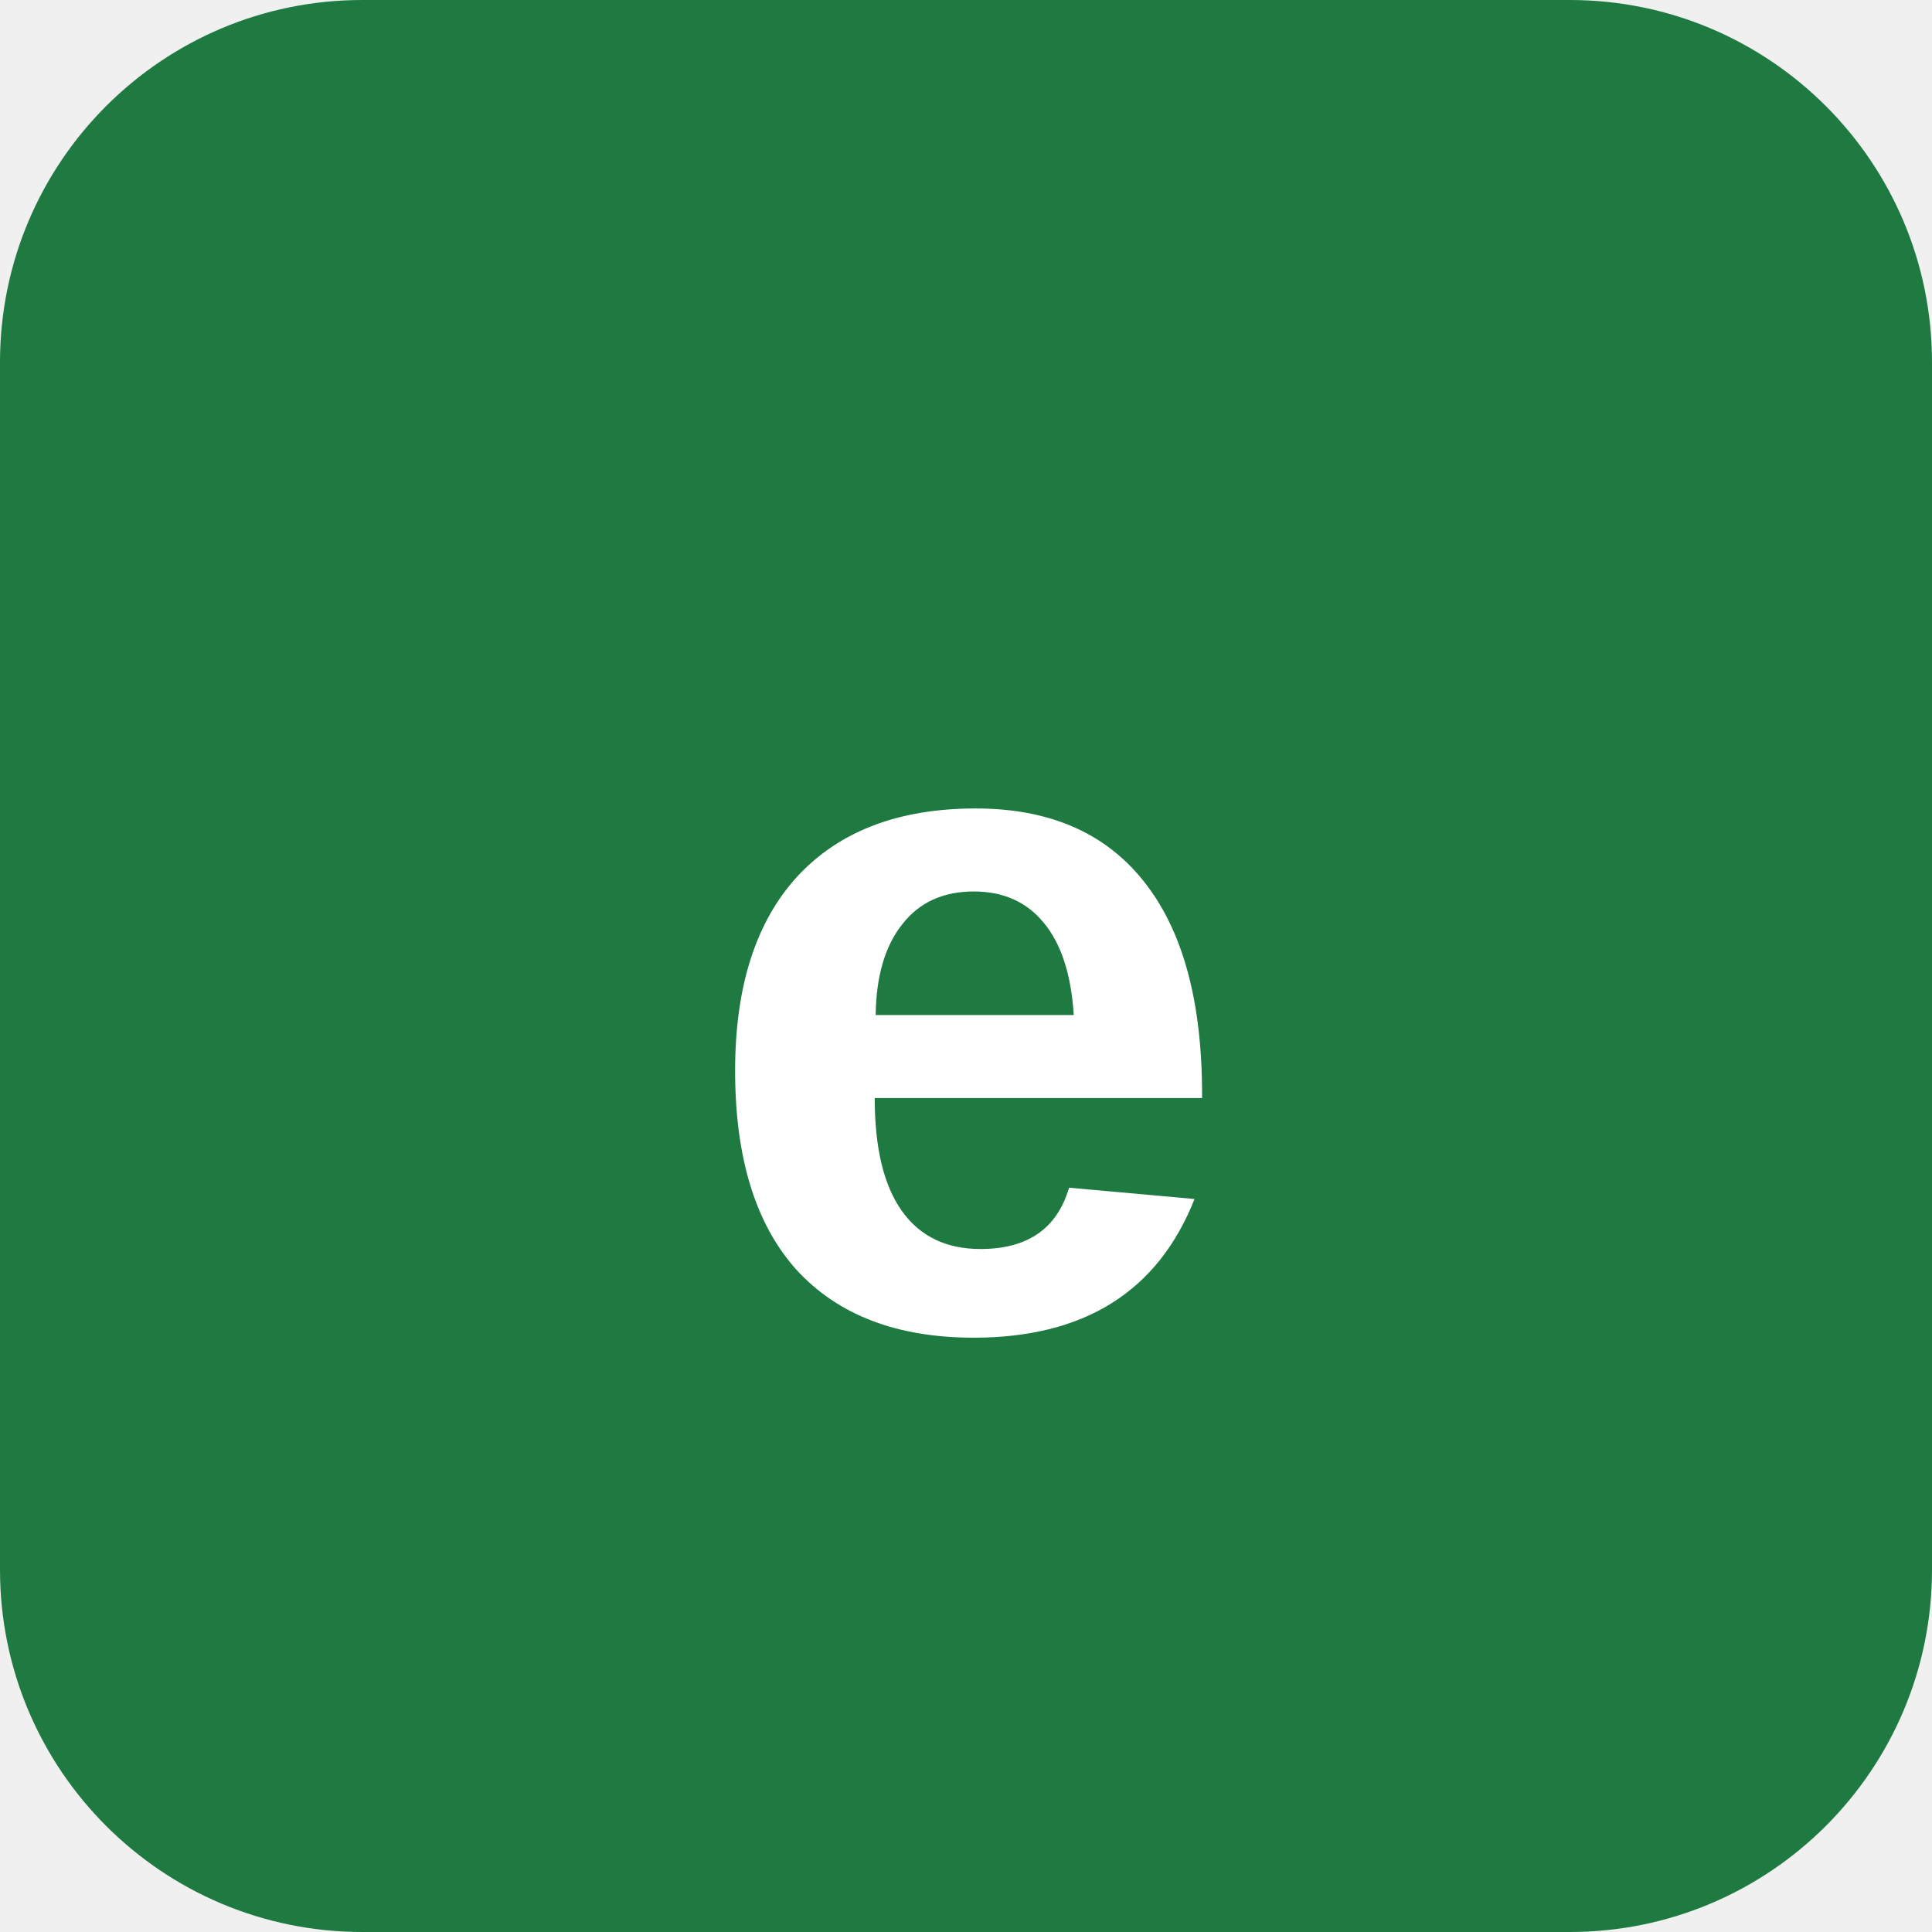
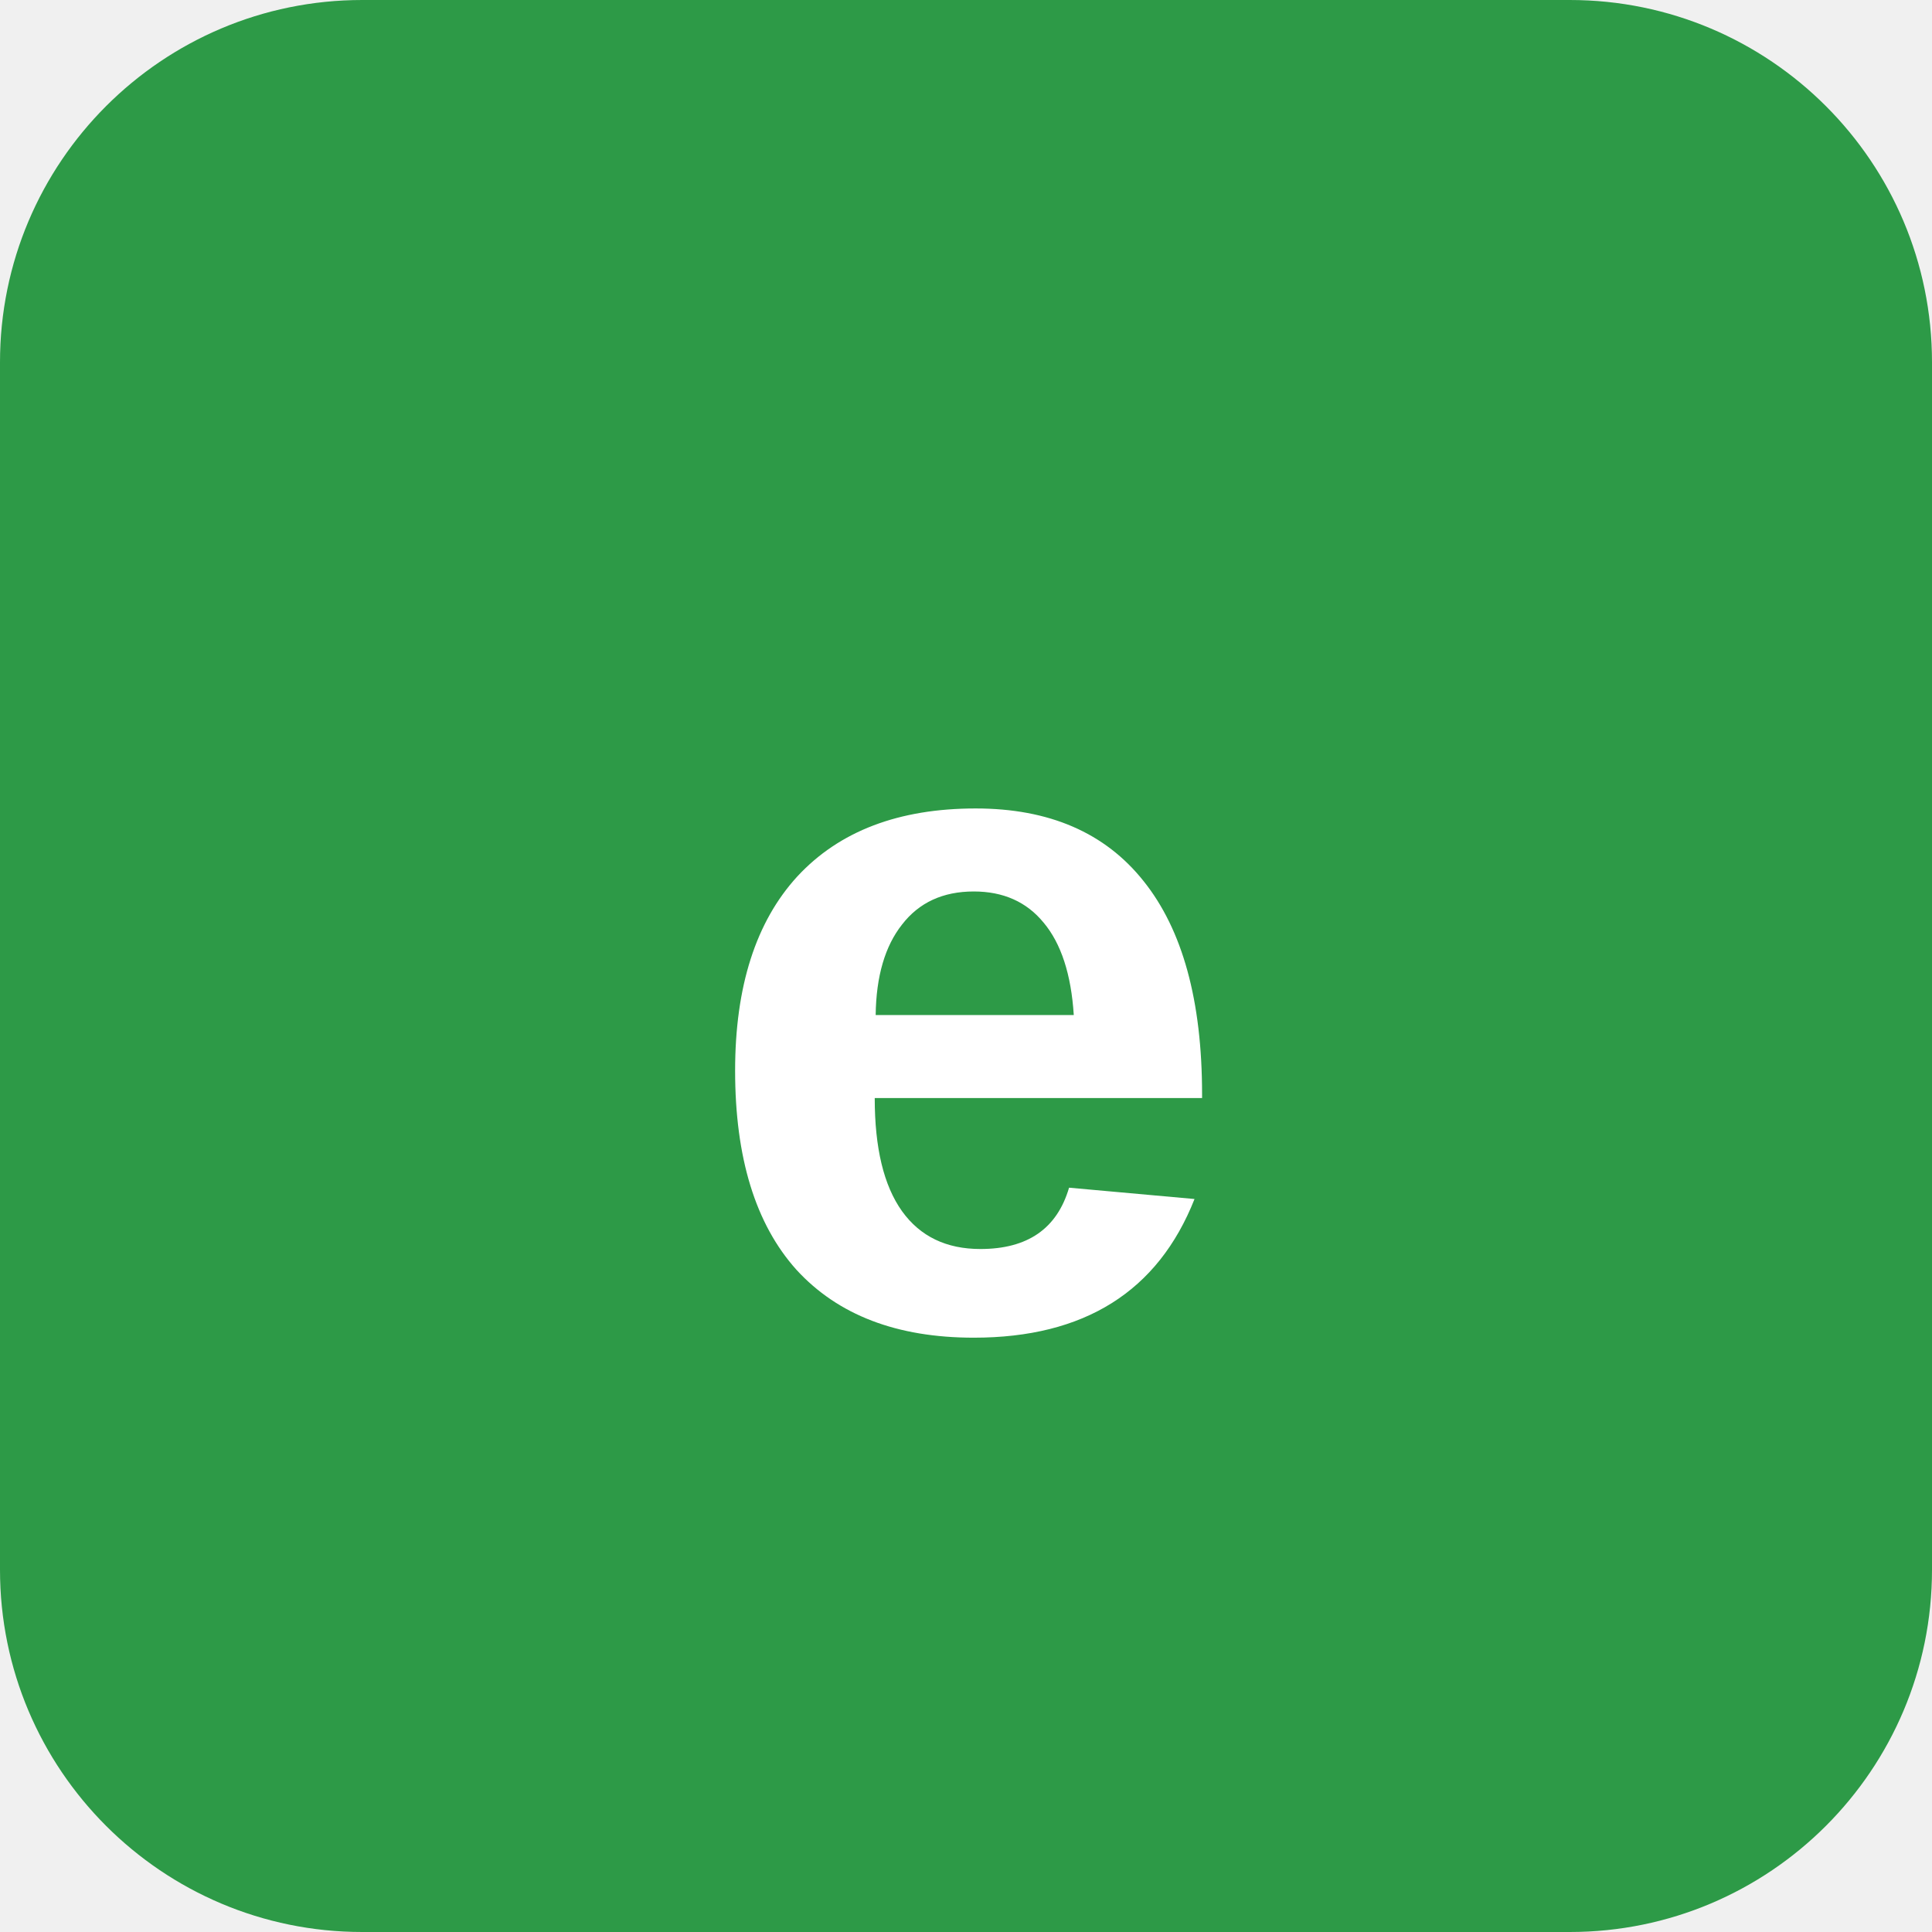
<svg xmlns="http://www.w3.org/2000/svg" viewBox="0 0 32 32">
-   <rect width="32" height="32" rx="6" fill="#1f7a41" />
+   <rect width="32" height="32" rx="6" fill="#2d9a47" />
  <text x="16" y="22" font-family="Arial, sans-serif" font-size="16" font-weight="900" fill="#fff" text-anchor="middle">e</text>
</svg>
